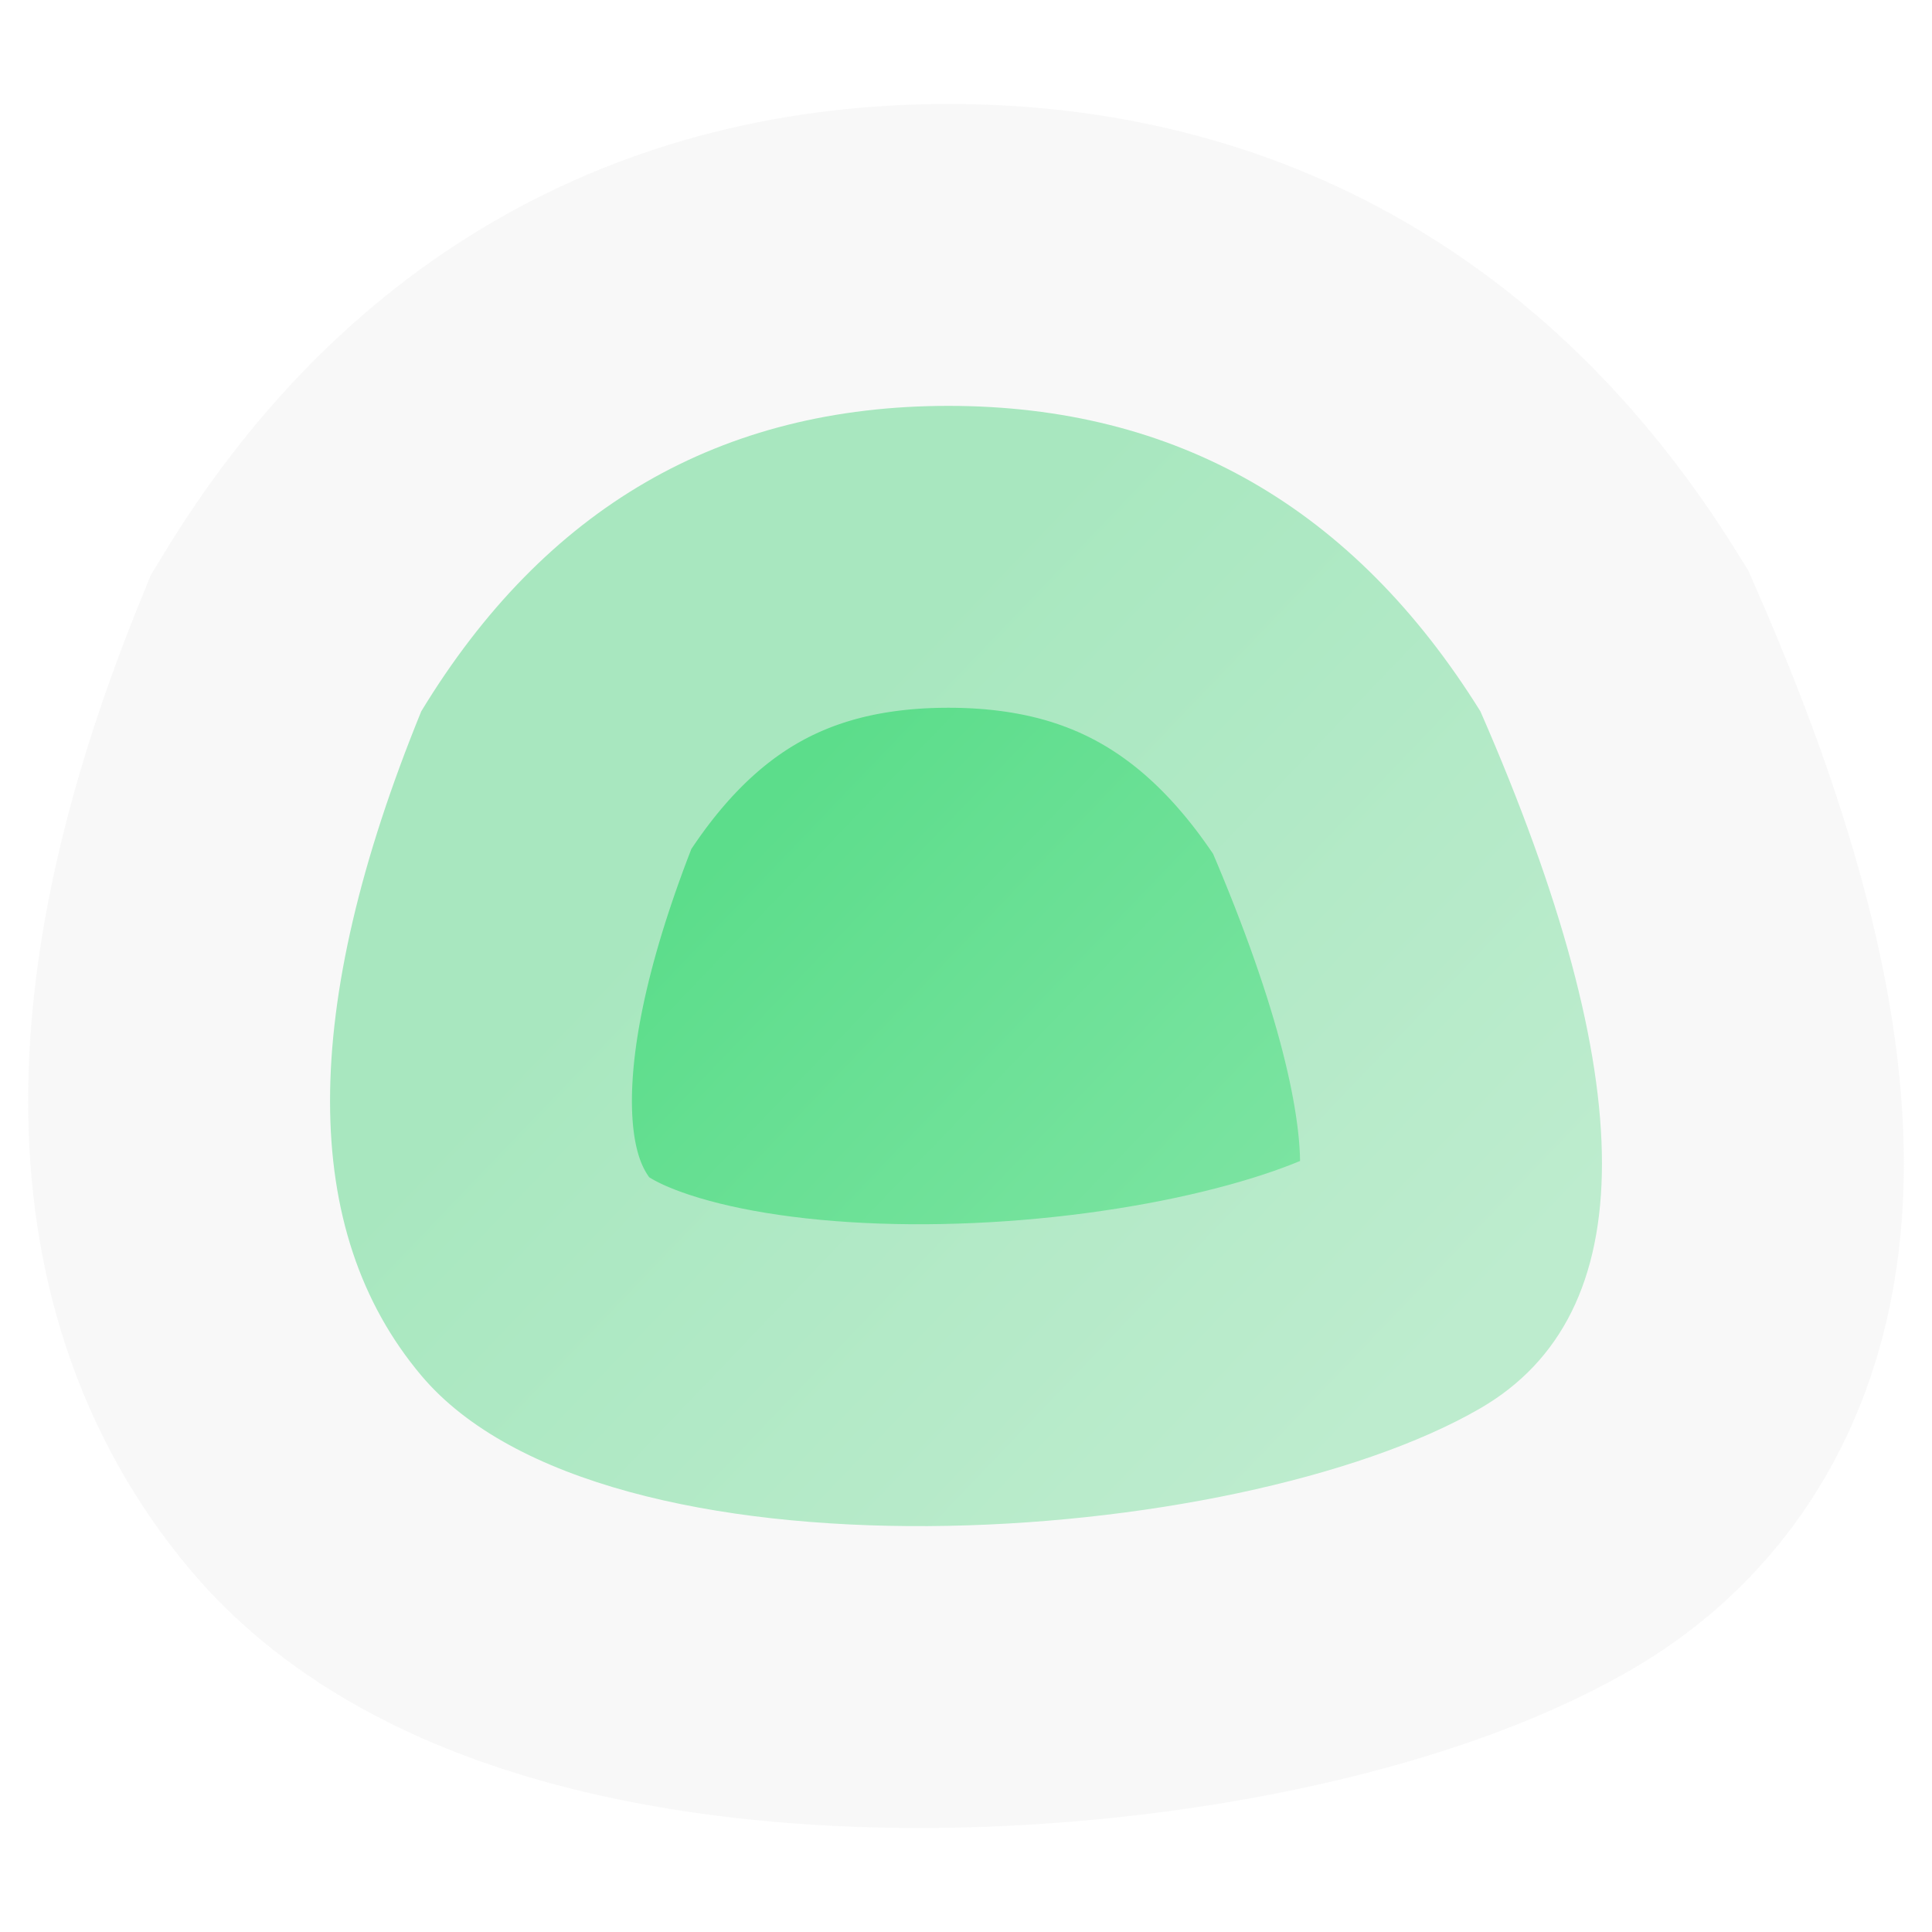
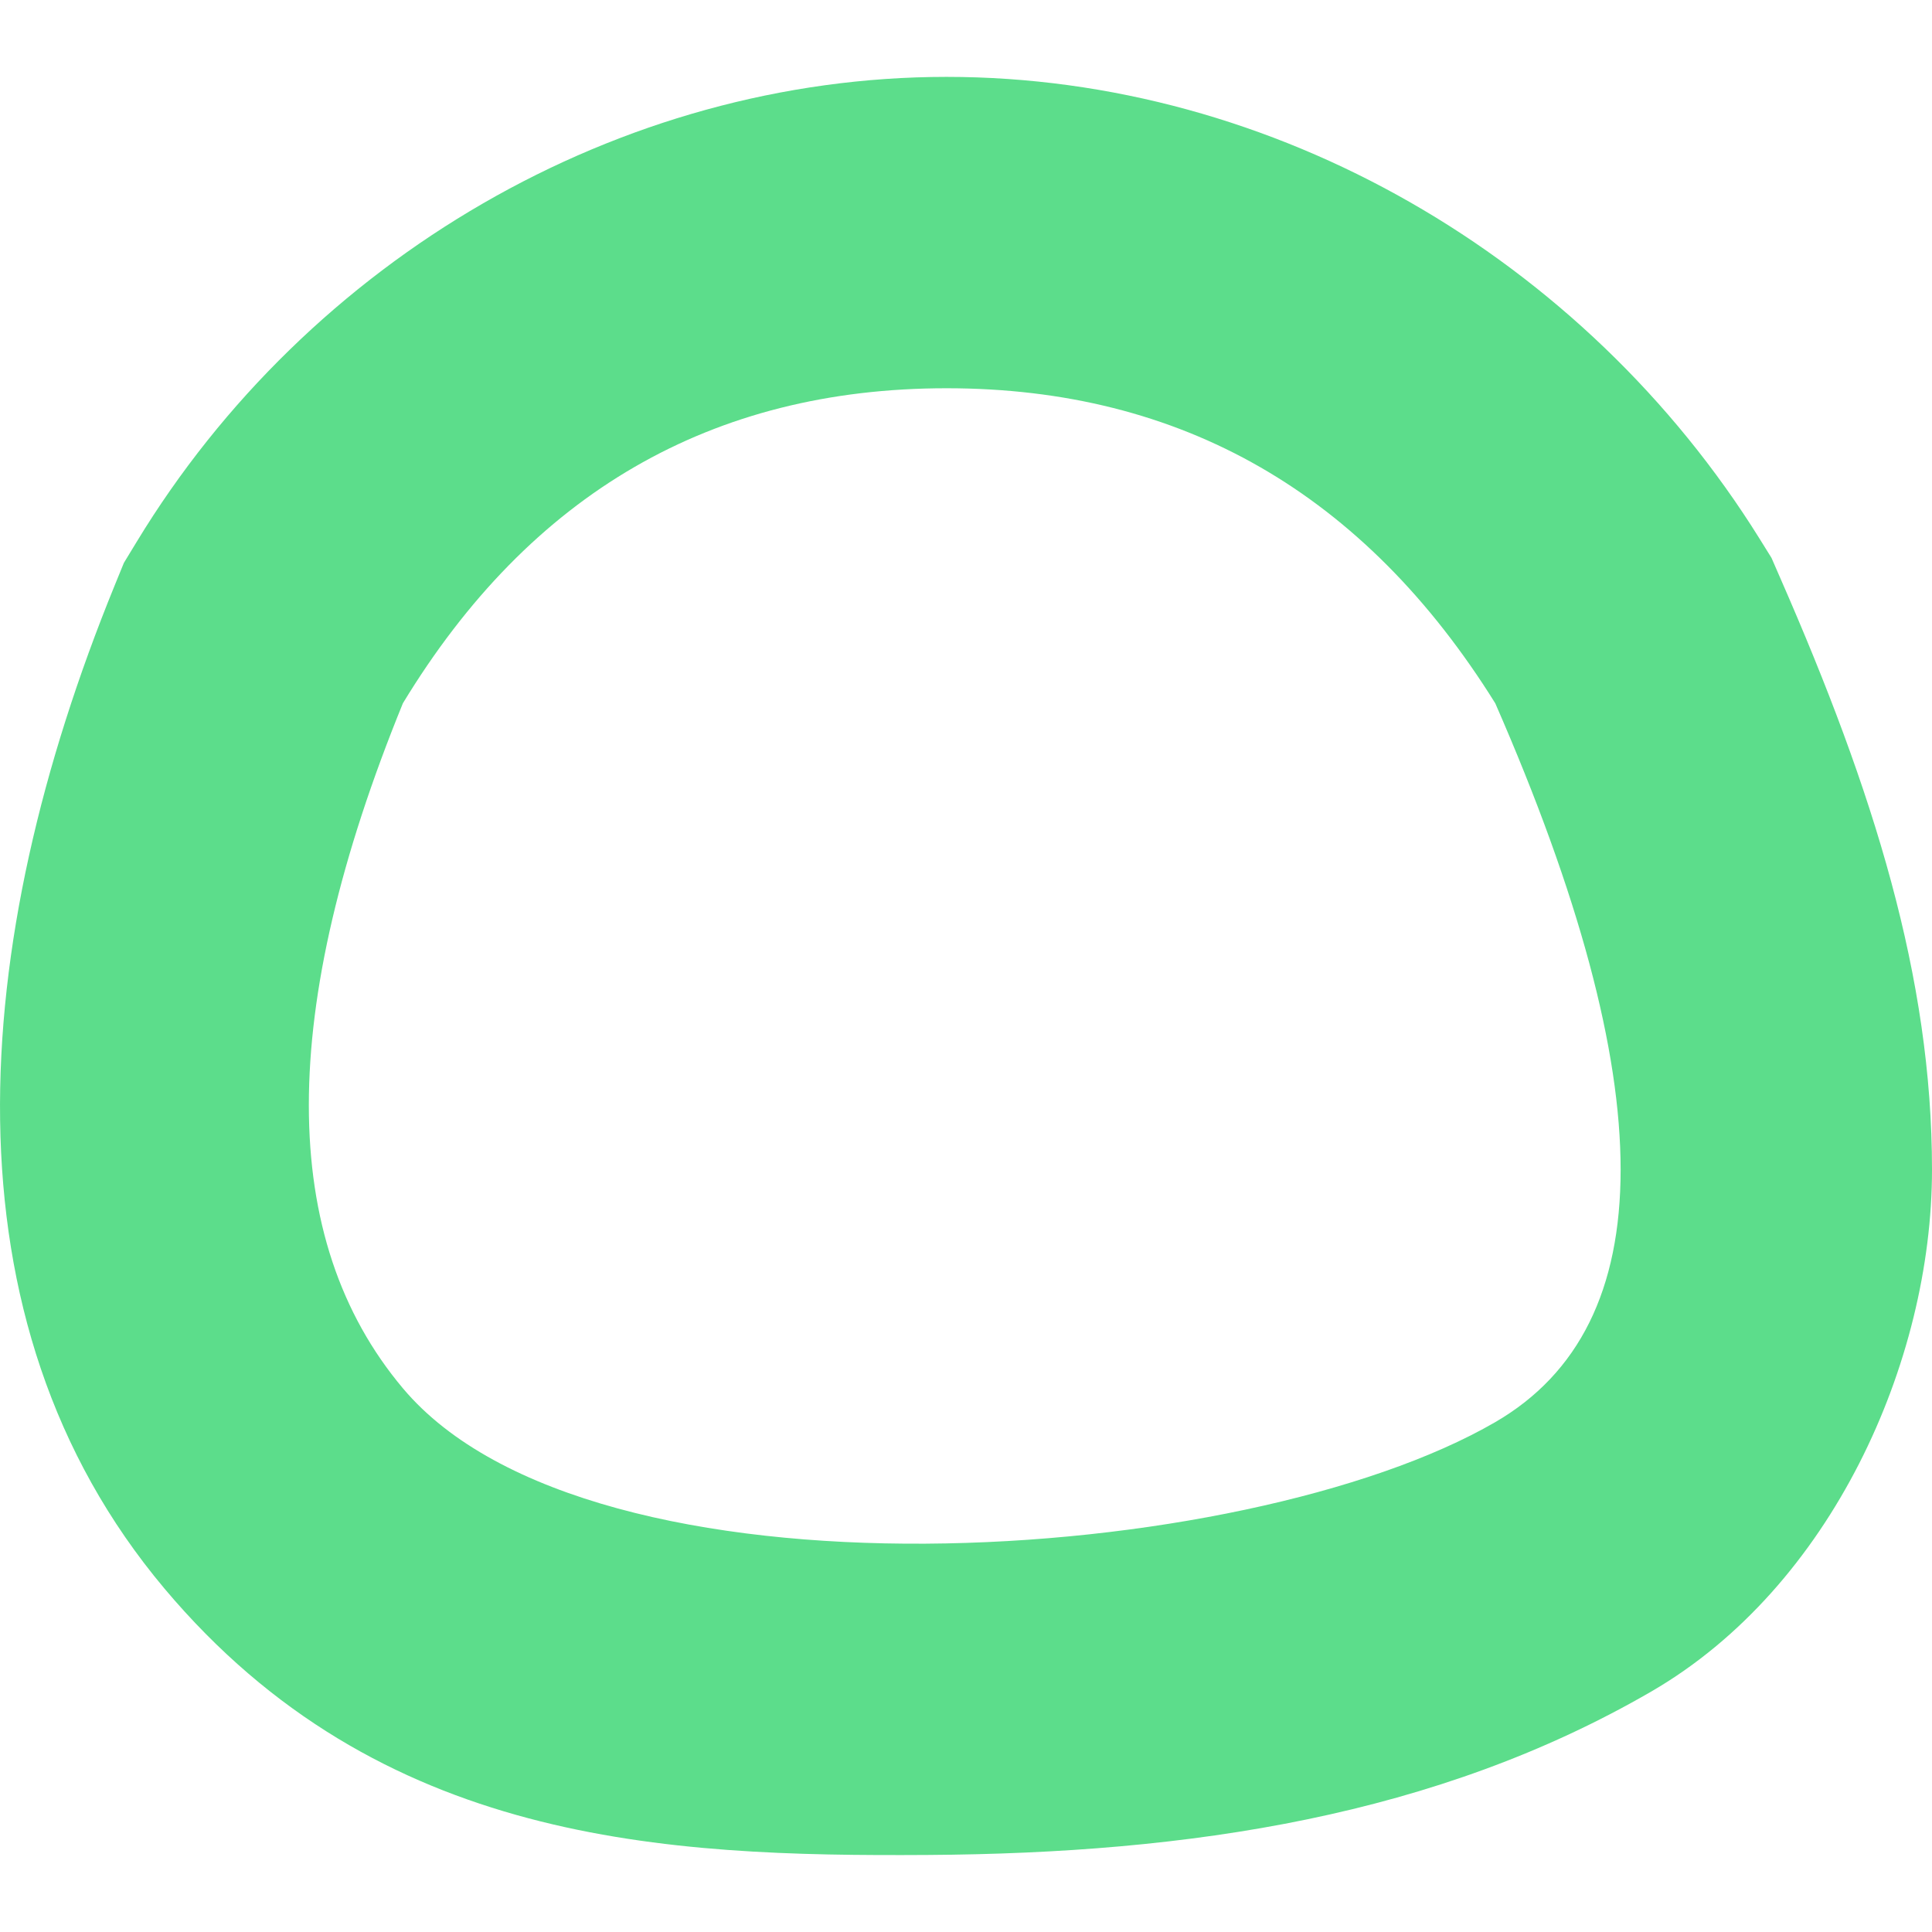
- <svg xmlns="http://www.w3.org/2000/svg" width="640" height="640" viewBox="0 0 640 640" xml:space="preserve">
-   <g transform="matrix(1 0 0 1 320 320)">
-     <linearGradient id="S3" gradientUnits="userSpaceOnUse" gradientTransform="matrix(1 0 0 1 -319.9987 -320.0002)" x1="259.78" y1="261.15" x2="463.85" y2="456.49">
-       <stop stop-color="#5CDD8B" />
-       <stop offset="1" stop-color="#86E6A9" />
-     </linearGradient>
-     <path style="stroke: rgb(242,242,242); stroke-opacity: 0.51; stroke-width: 200; stroke-dasharray: none; stroke-linecap: butt; stroke-dashoffset: 0; stroke-linejoin: miter; stroke-miterlimit: 4; fill: url(#S3); fill-rule: nonzero; opacity: 1;" transform=" translate(0, 0)" d="M 170.401 -84.36 C 224.091 38.38 224.091 115.34 170.401 146.5 C 89.851 193.24 -120.039 207.49 -180.459 135.64 C -220.739 87.74 -220.739 14.4 -180.459 -84.36 C -139.499 -151.82 -81.289 -185.55 -5.829 -185.55 C 69.641 -185.55 128.381 -151.82 170.401 -84.36 z" stroke-linecap="round" />
-   </g>
+ <svg xmlns="http://www.w3.org/2000/svg" fill="#5CDD8B" role="img" viewBox="0 0 24 24">
+   <path d="M11.759.955c-4.071 0-7.93 2.265-10.06 5.774l-.16.263-.116.284c-1.81 4.44-2.188 9.118.621 12.459 2.67 3.174 6.221 3.328 9.477 3.308 3.256-.02 6.323-.482 8.995-2.032C22.75 19.714 24 16.917 24 14.53c0-2.388-.724-4.698-1.882-7.343l-.112-.257-.148-.238C19.683 3.2 15.83.955 11.758.955Zm0 3.868c2.919 0 5.19 1.305 6.816 3.914 2.076 4.747 2.076 7.724 0 8.929-3.116 1.808-11.234 2.359-13.57-.42-1.558-1.853-1.558-4.69 0-8.51 1.584-2.608 3.835-3.913 6.754-3.913z" />
</svg>
